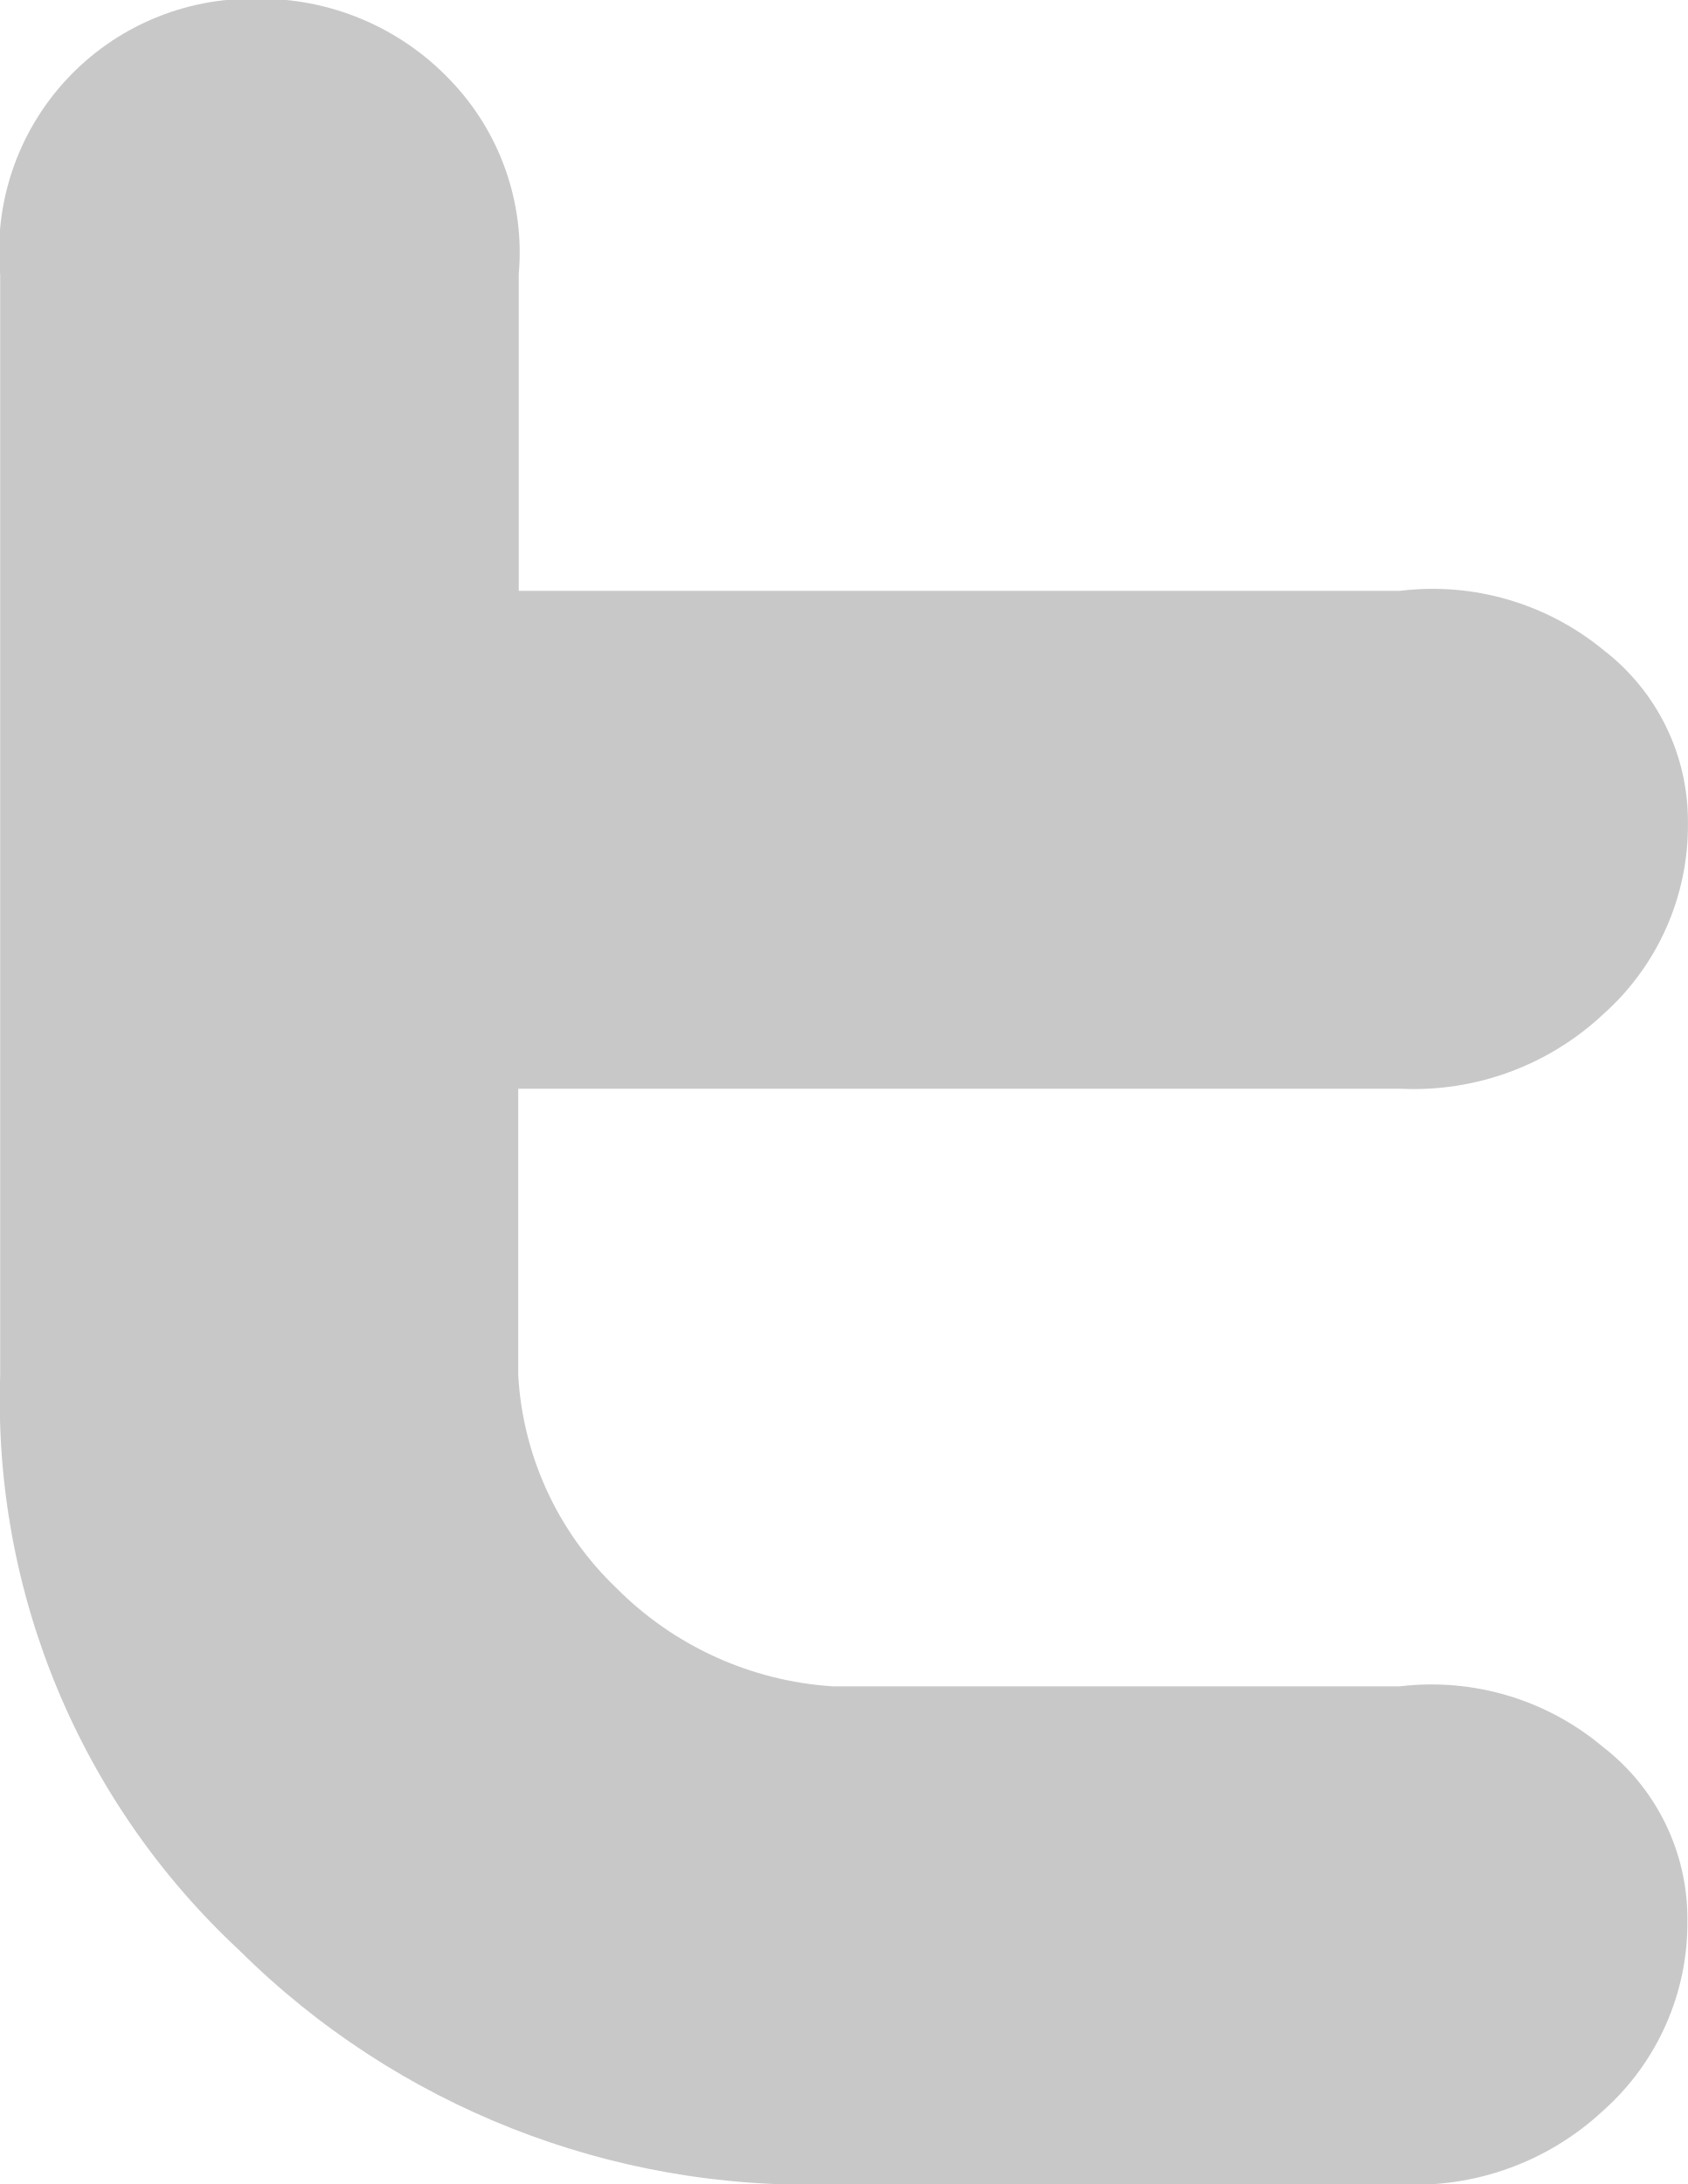
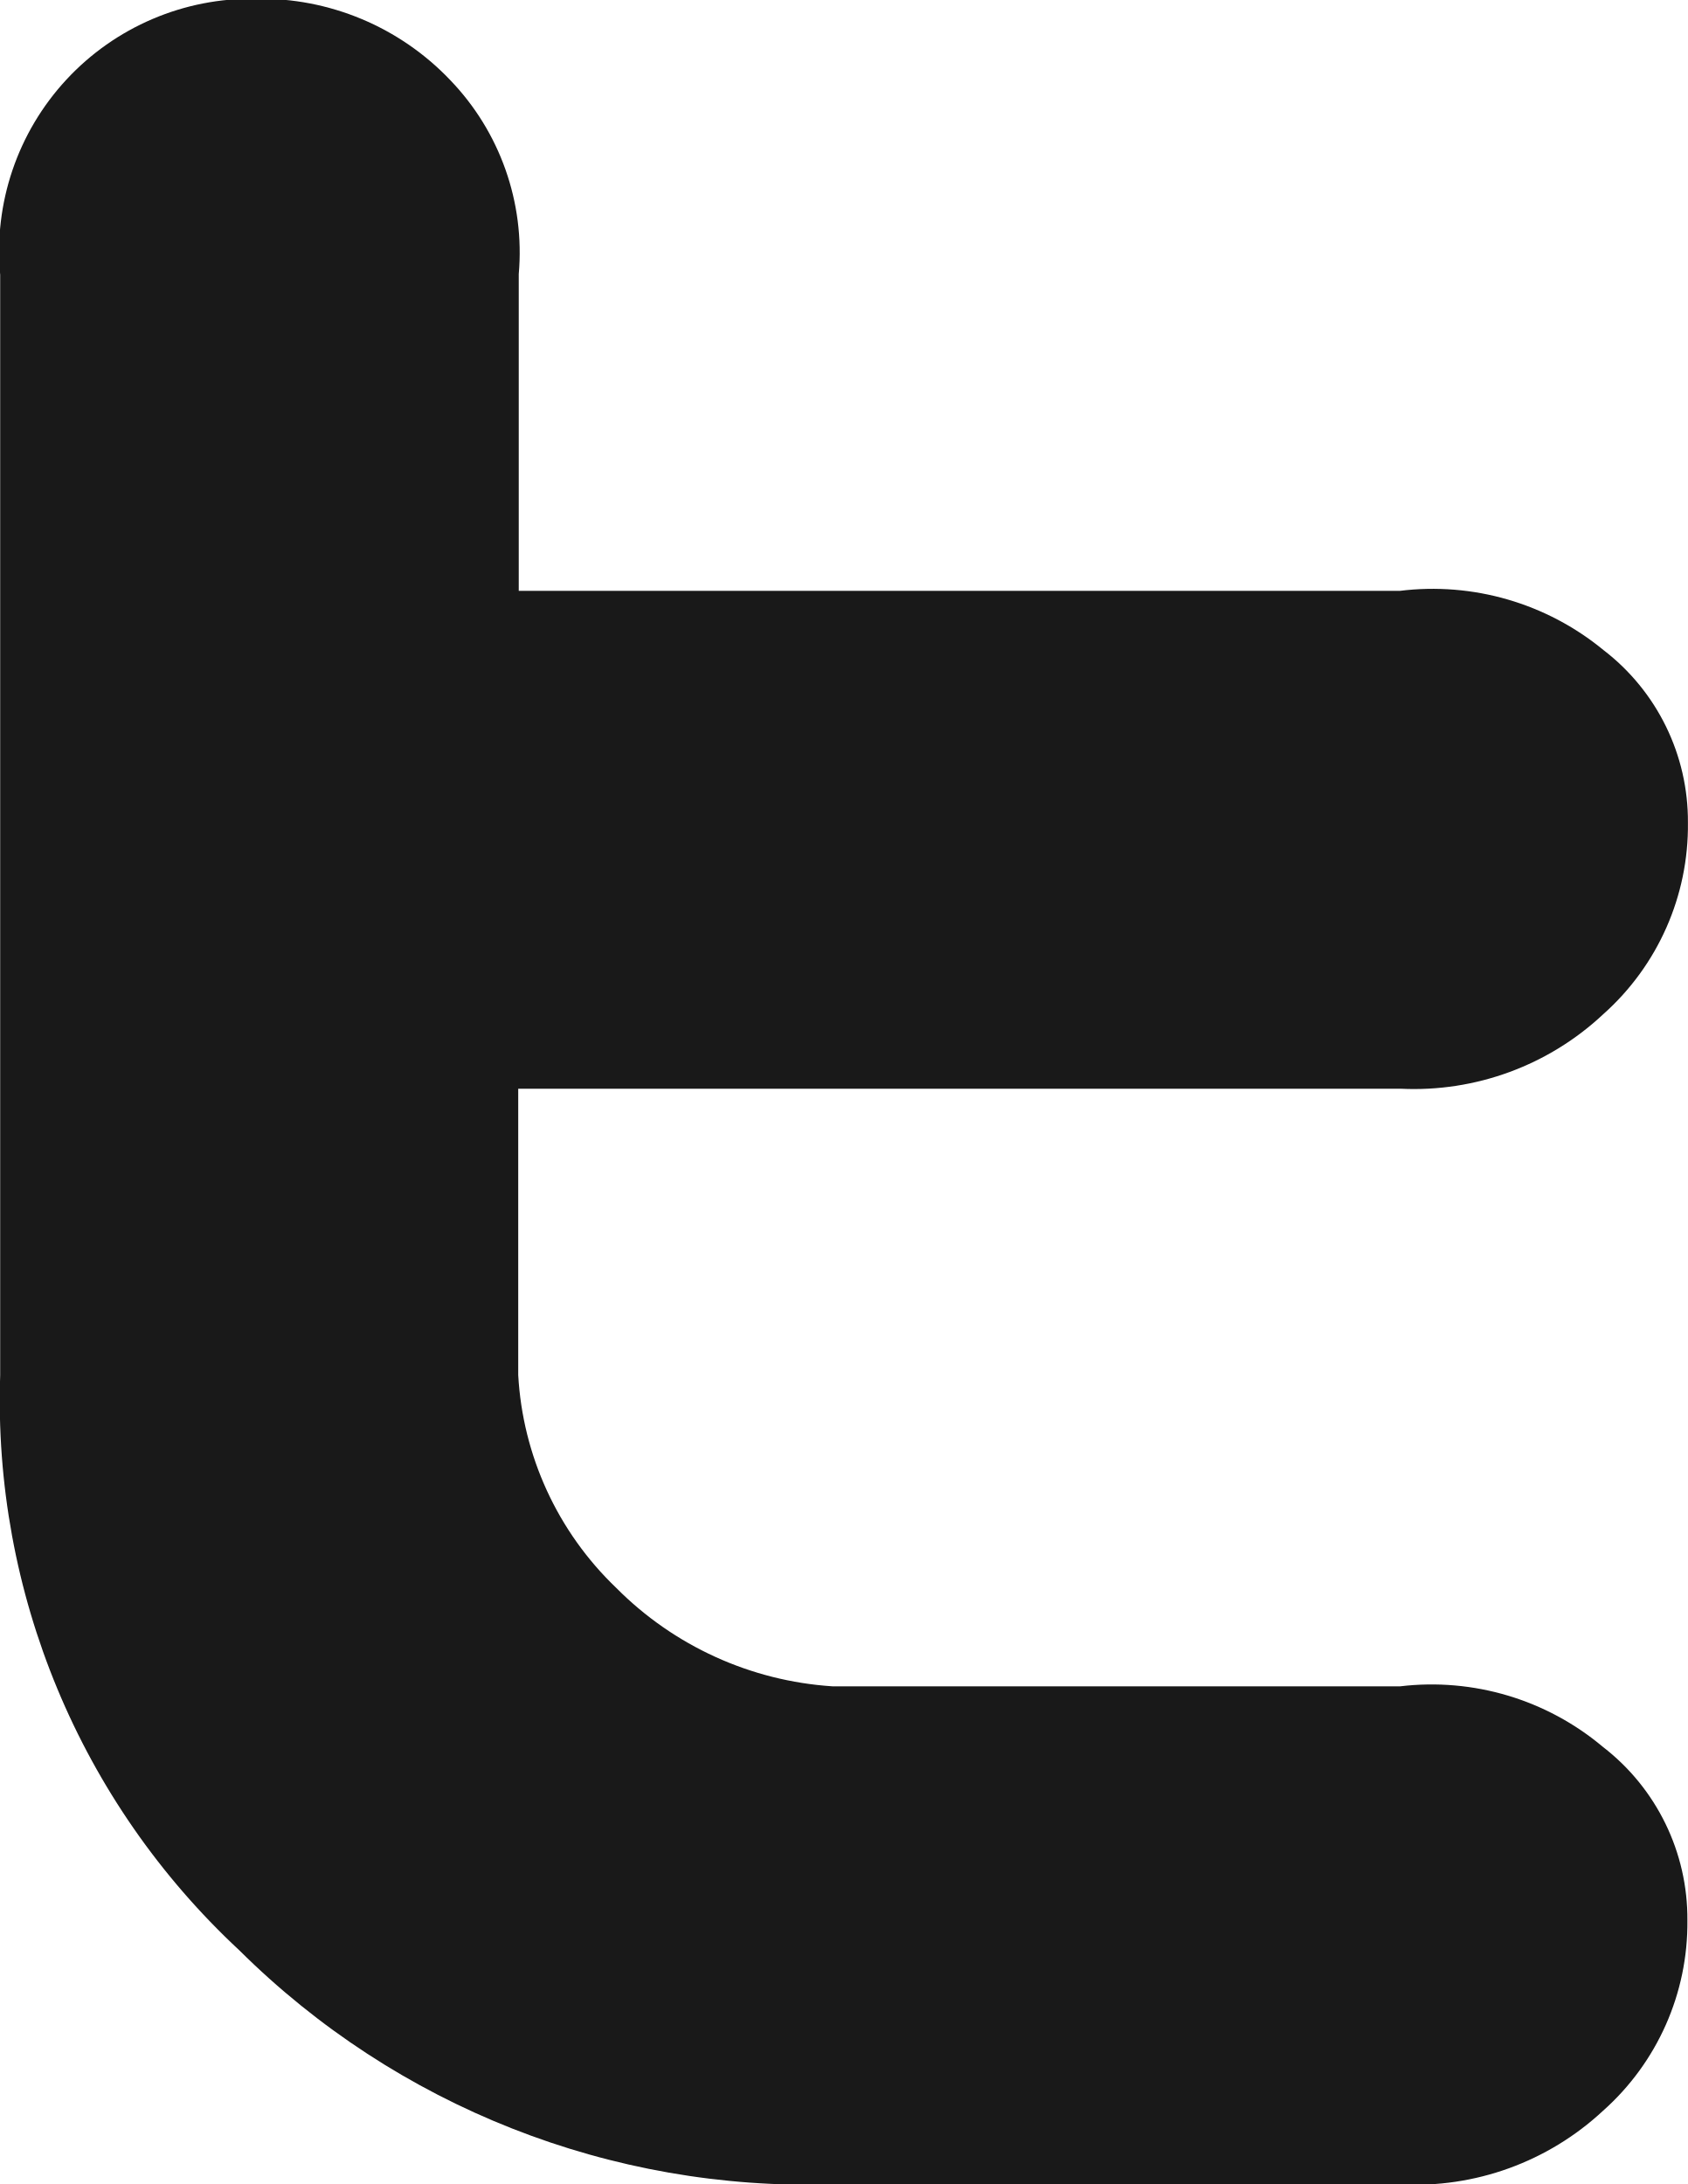
<svg xmlns="http://www.w3.org/2000/svg" width="9.563" height="12.375">
-   <path d="M7.936 6.169a1.568 1.568 0 001.148-.423 1.431 1.431 0 00.479-1.084 1.223 1.223 0 00-.479-.979 1.522 1.522 0 00-1.154-.335H2.939V1.553a1.408 1.408 0 00-.389-1.1 1.483 1.483 0 00-1.1-.46A1.431 1.431 0 00.001 1.557v6.235a4.256 4.256 0 001.355 3.259 4.573 4.573 0 003.362 1.326h3.215a1.563 1.563 0 001.148-.416 1.424 1.424 0 00.479-1.08 1.23 1.23 0 00-.479-.983 1.507 1.507 0 00-1.148-.343H4.716a1.9 1.9 0 01-1.225-.558 1.808 1.808 0 01-.555-1.206V6.169h5z" fill="#c2c2c2" fill-opacity=".9" fill-rule="evenodd" />
+   <path d="M7.936 6.169a1.568 1.568 0 001.148-.423 1.431 1.431 0 00.479-1.084 1.223 1.223 0 00-.479-.979 1.522 1.522 0 00-1.154-.335H2.939V1.553a1.408 1.408 0 00-.389-1.1 1.483 1.483 0 00-1.1-.46A1.431 1.431 0 00.001 1.557v6.235a4.256 4.256 0 001.355 3.259 4.573 4.573 0 003.362 1.326h3.215a1.563 1.563 0 001.148-.416 1.424 1.424 0 00.479-1.08 1.23 1.23 0 00-.479-.983 1.507 1.507 0 00-1.148-.343H4.716a1.9 1.9 0 01-1.225-.558 1.808 1.808 0 01-.555-1.206V6.169h5z" fill-opacity=".9" fill-rule="evenodd" />
</svg>
